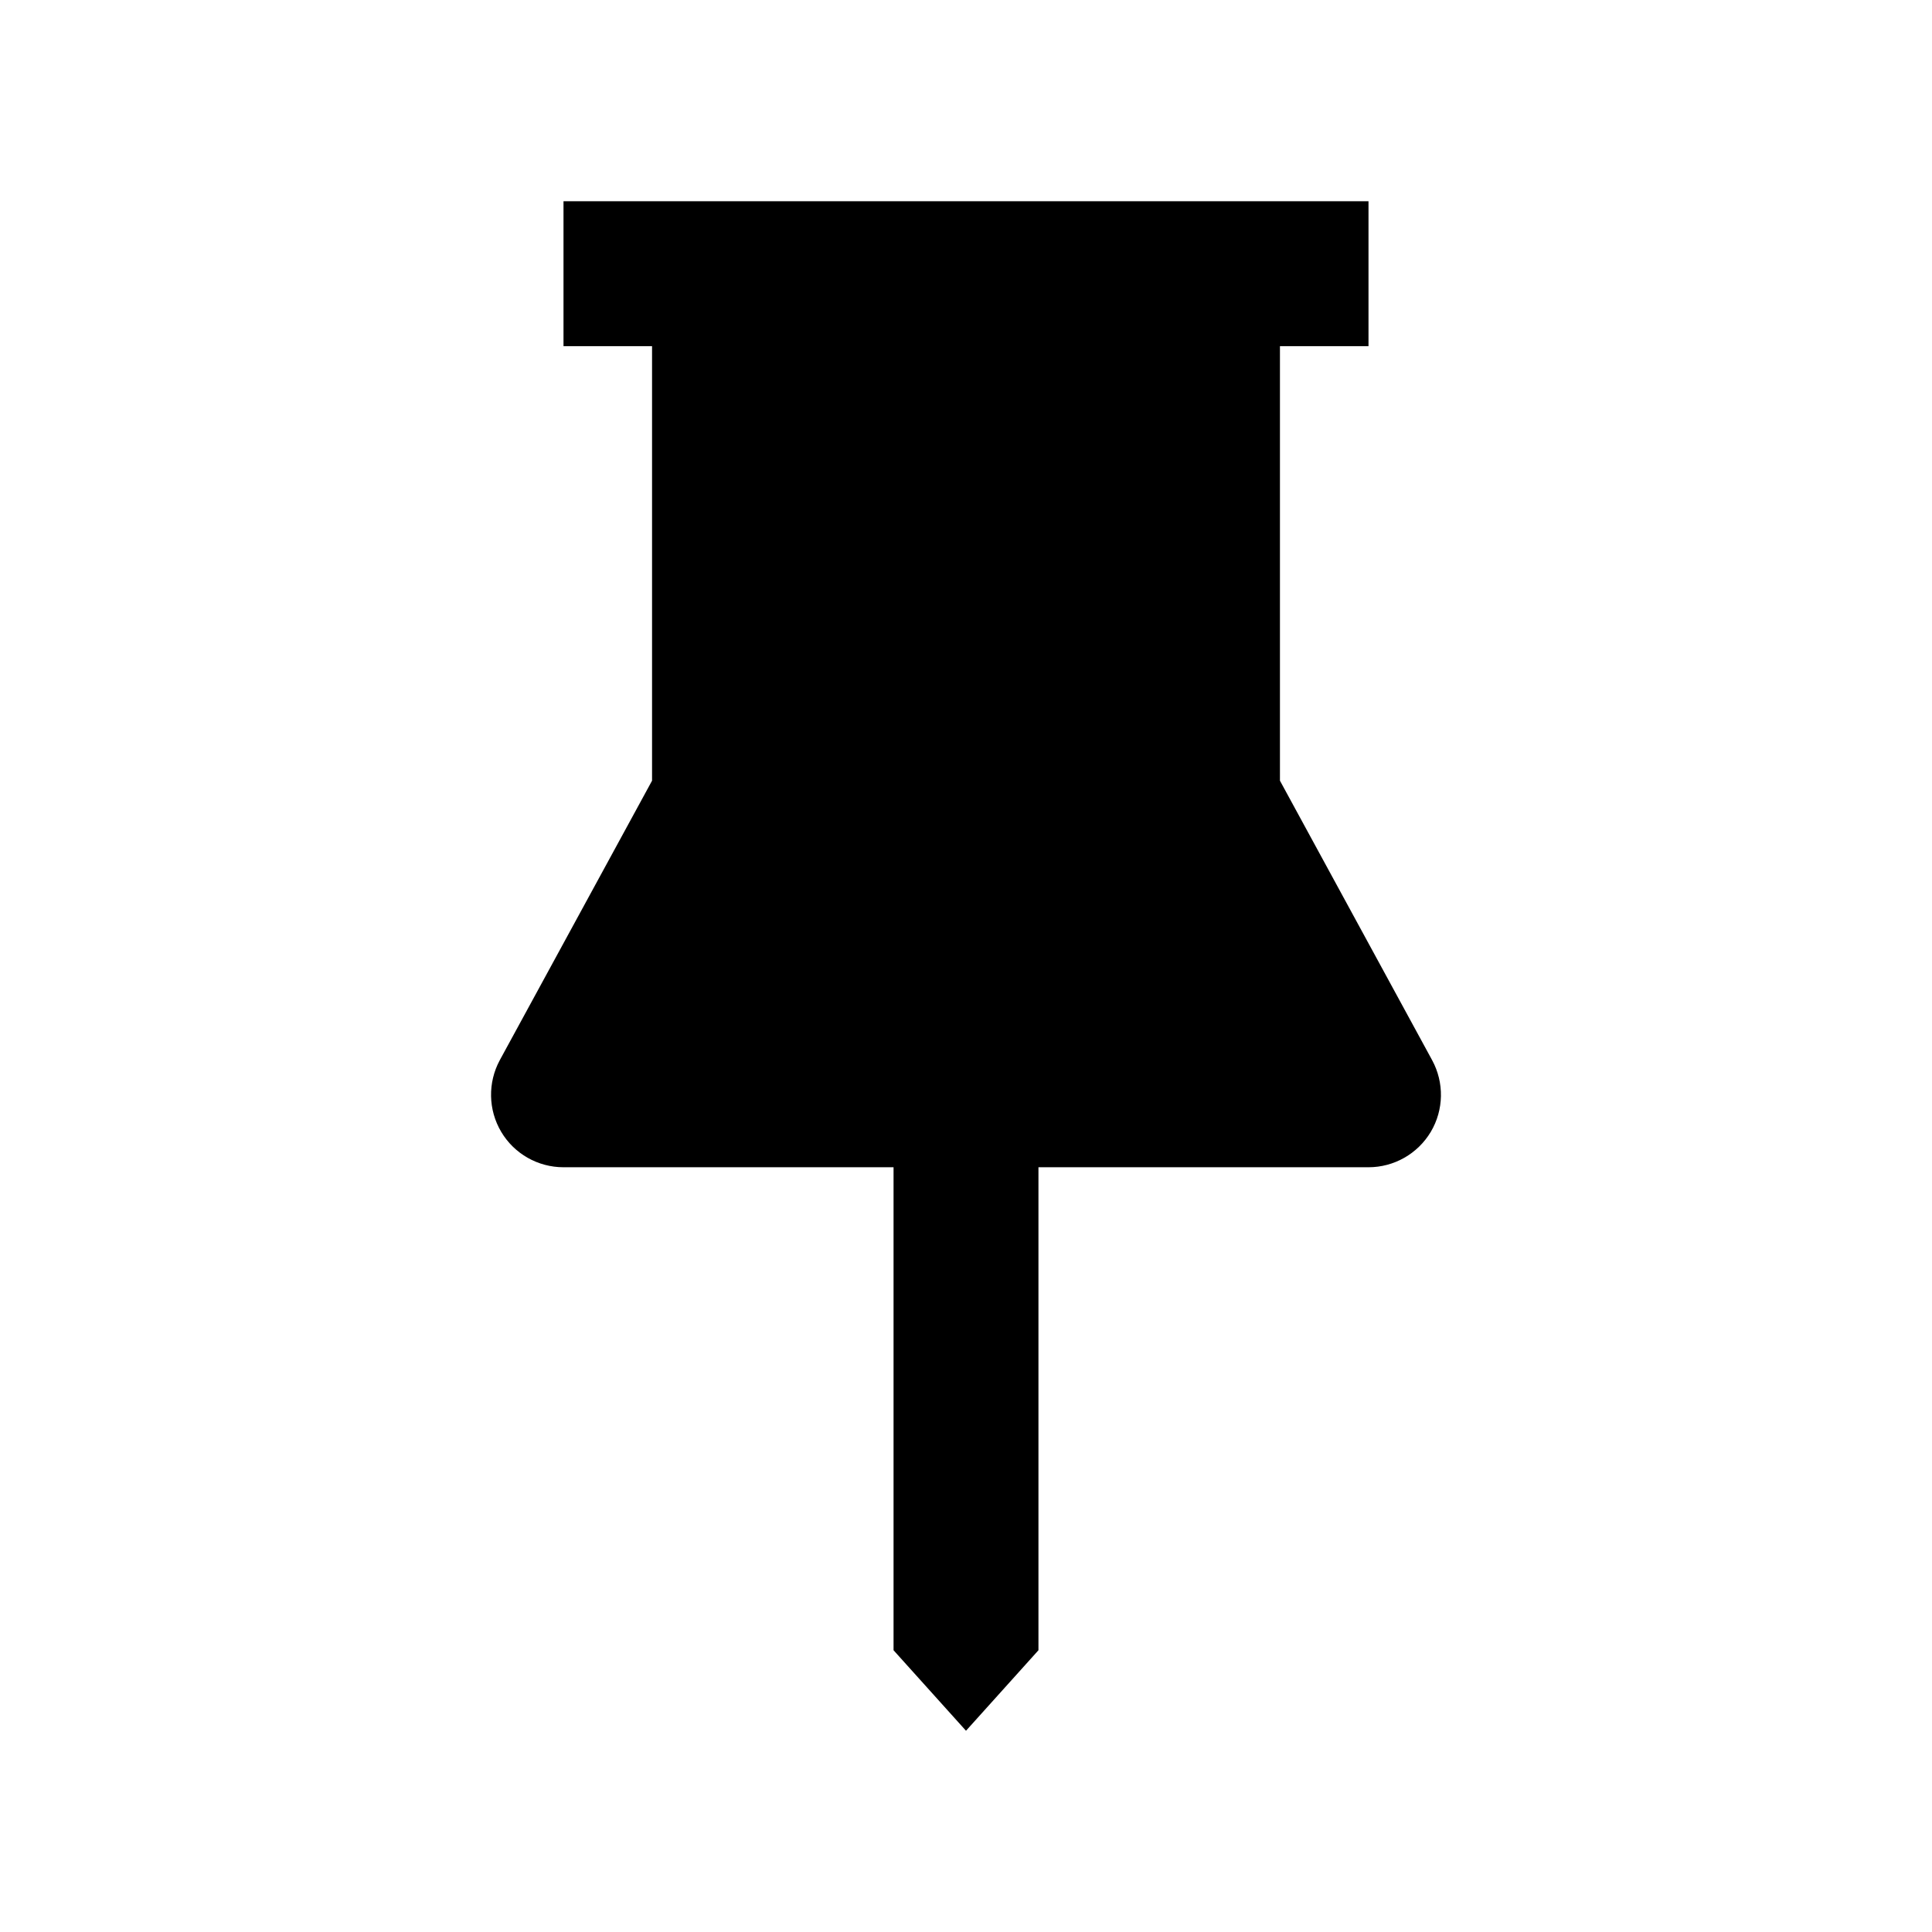
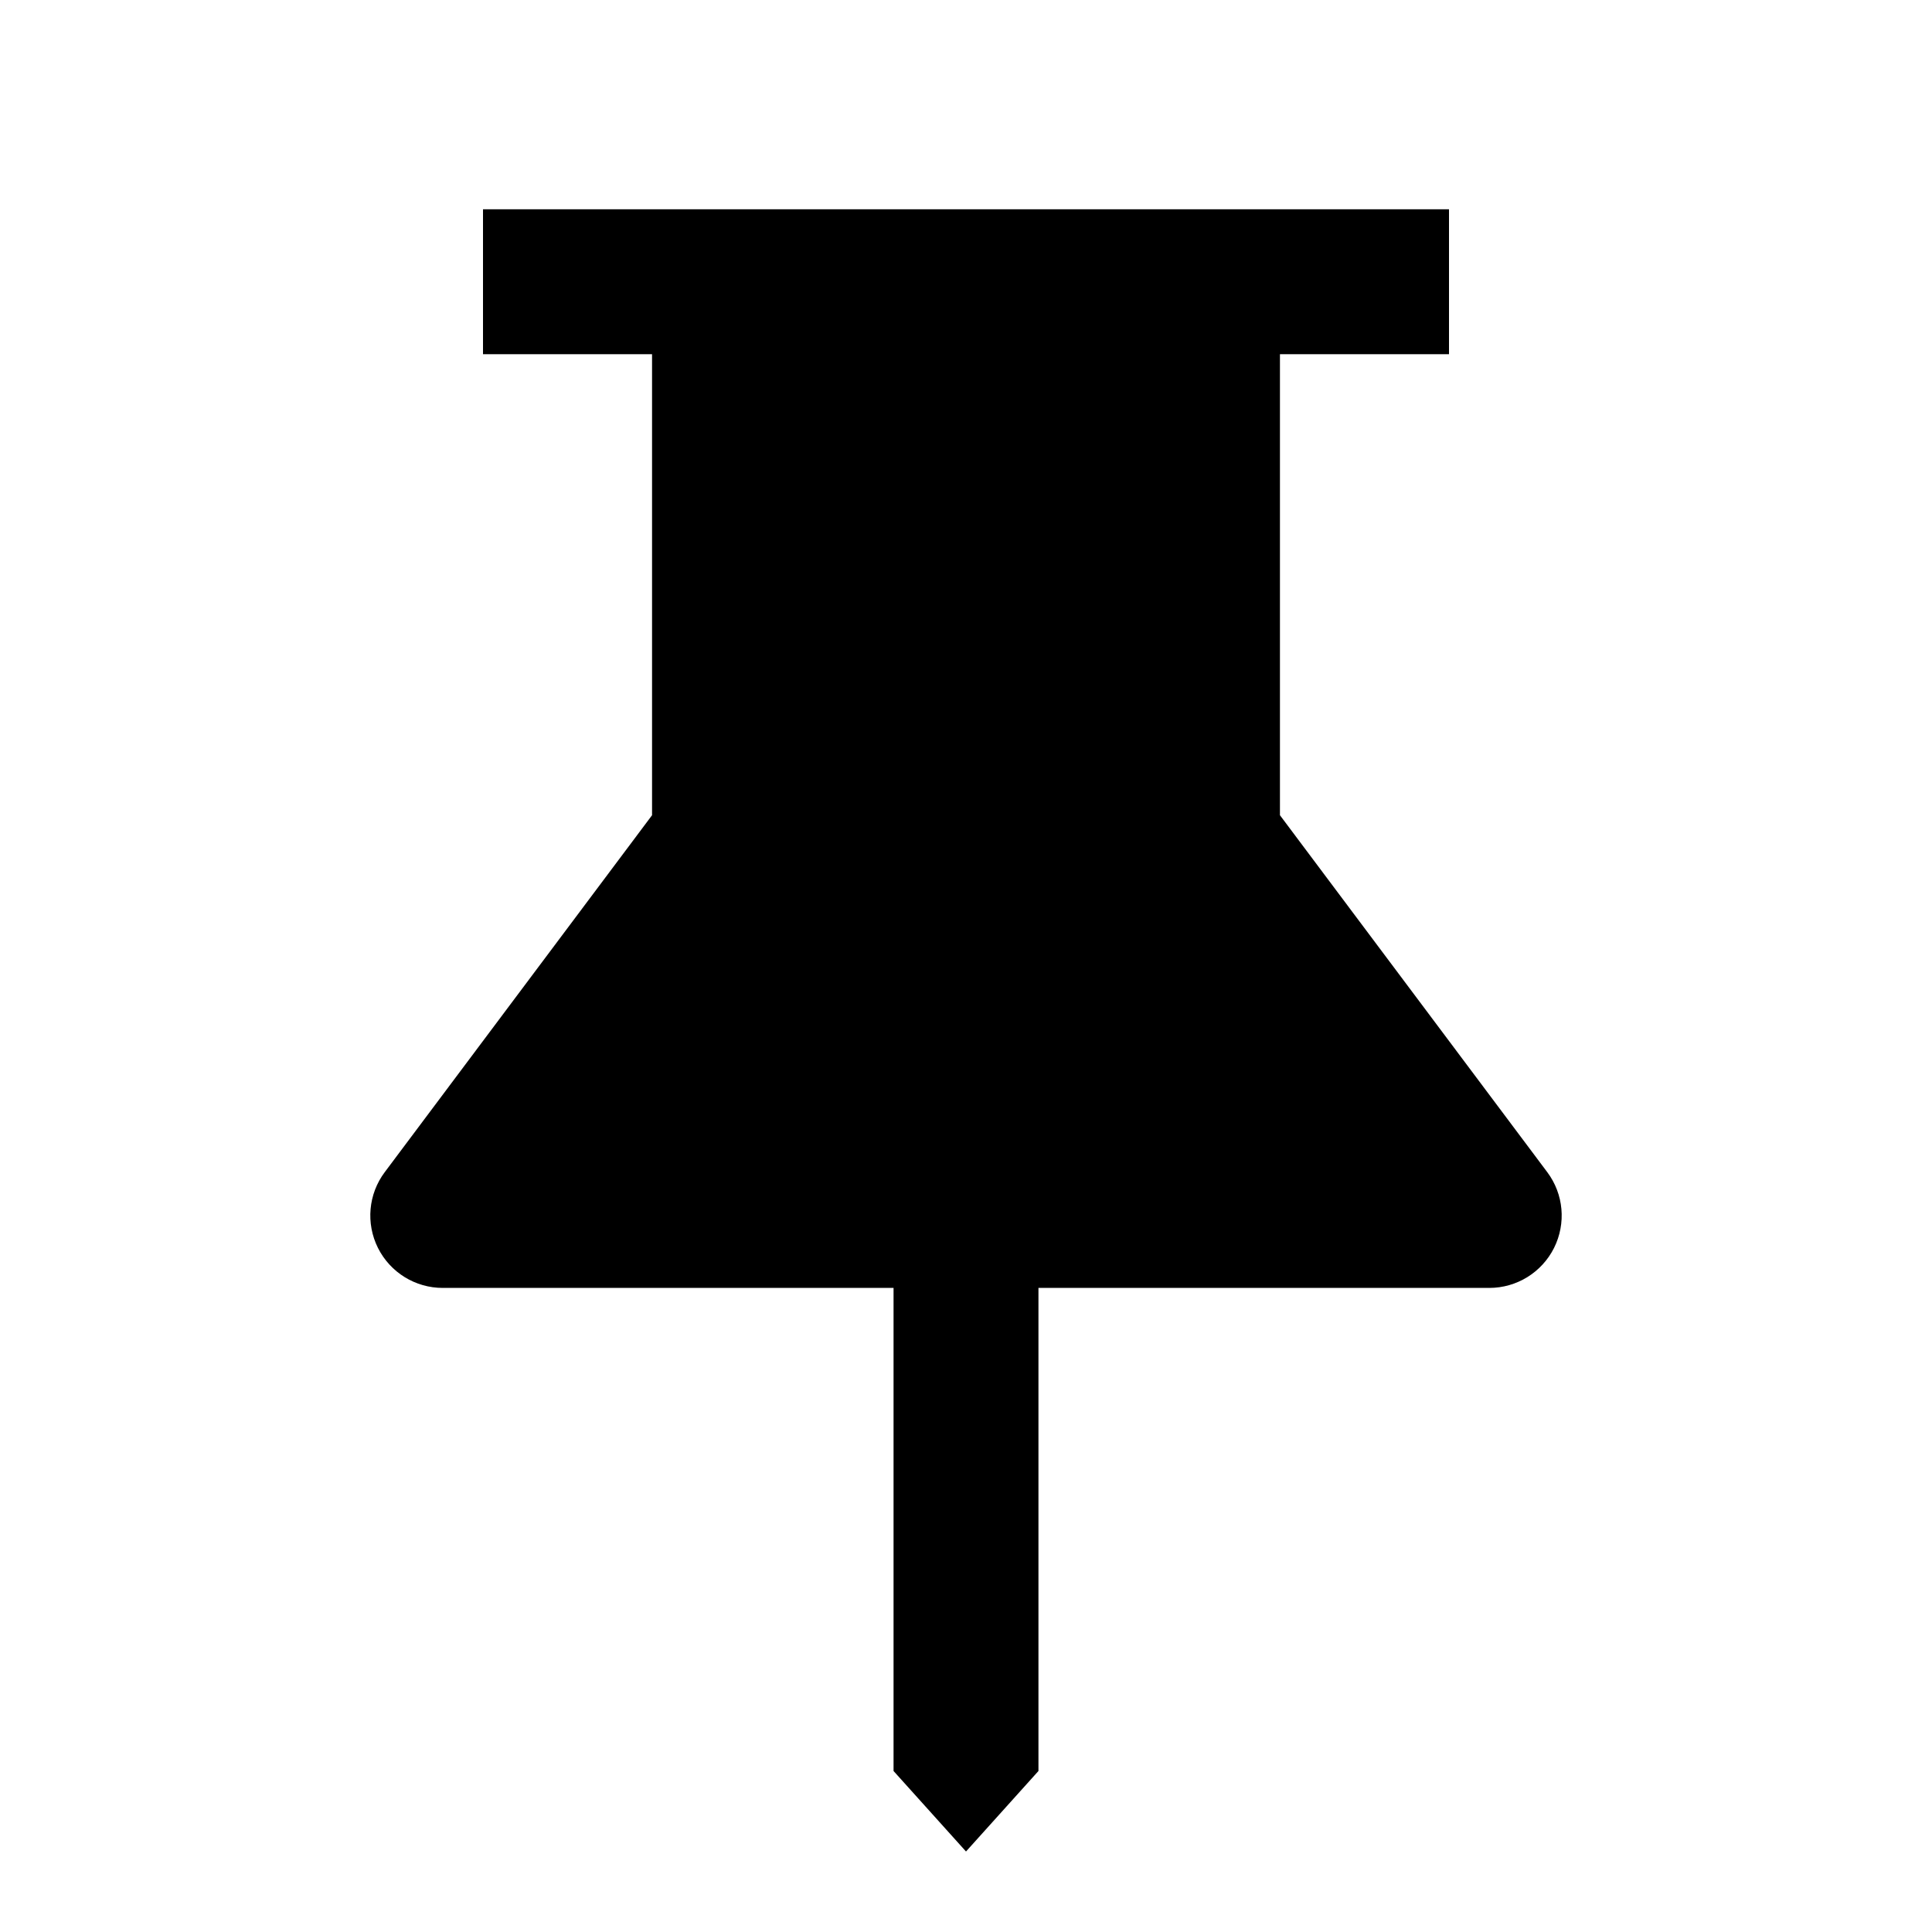
<svg xmlns="http://www.w3.org/2000/svg" viewBox="0 0 24 24">
-   <path fill-rule="evenodd" clip-rule="evenodd" d="M15.9 4.3H17V2.5H7V4.3H8.1V9.698L6.209 13.169C6.058 13.448 6.064 13.787 6.226 14.06C6.388 14.333 6.682 14.5 7 14.5L11.1 14.5V20.5L12 21.5L12.9 20.5V14.5L17 14.5C17.317 14.5 17.611 14.333 17.774 14.06C17.936 13.787 17.942 13.448 17.79 13.169L15.9 9.698V4.3Z" />
+   <path fill-rule="evenodd" clip-rule="evenodd" d="M8.1 4.4H6V2.6H8.995L9 2.6H15L15.005 2.6H18V4.4H15.9V10.127L19.22 14.56C19.425 14.833 19.457 15.197 19.305 15.502C19.152 15.807 18.841 15.999 18.5 15.999H12.9V22L12 23L11.1 22V15.999H5.5C5.159 15.999 4.848 15.807 4.695 15.502C4.543 15.197 4.575 14.833 4.78 14.56L8.1 10.127V4.4Z" />
</svg>
